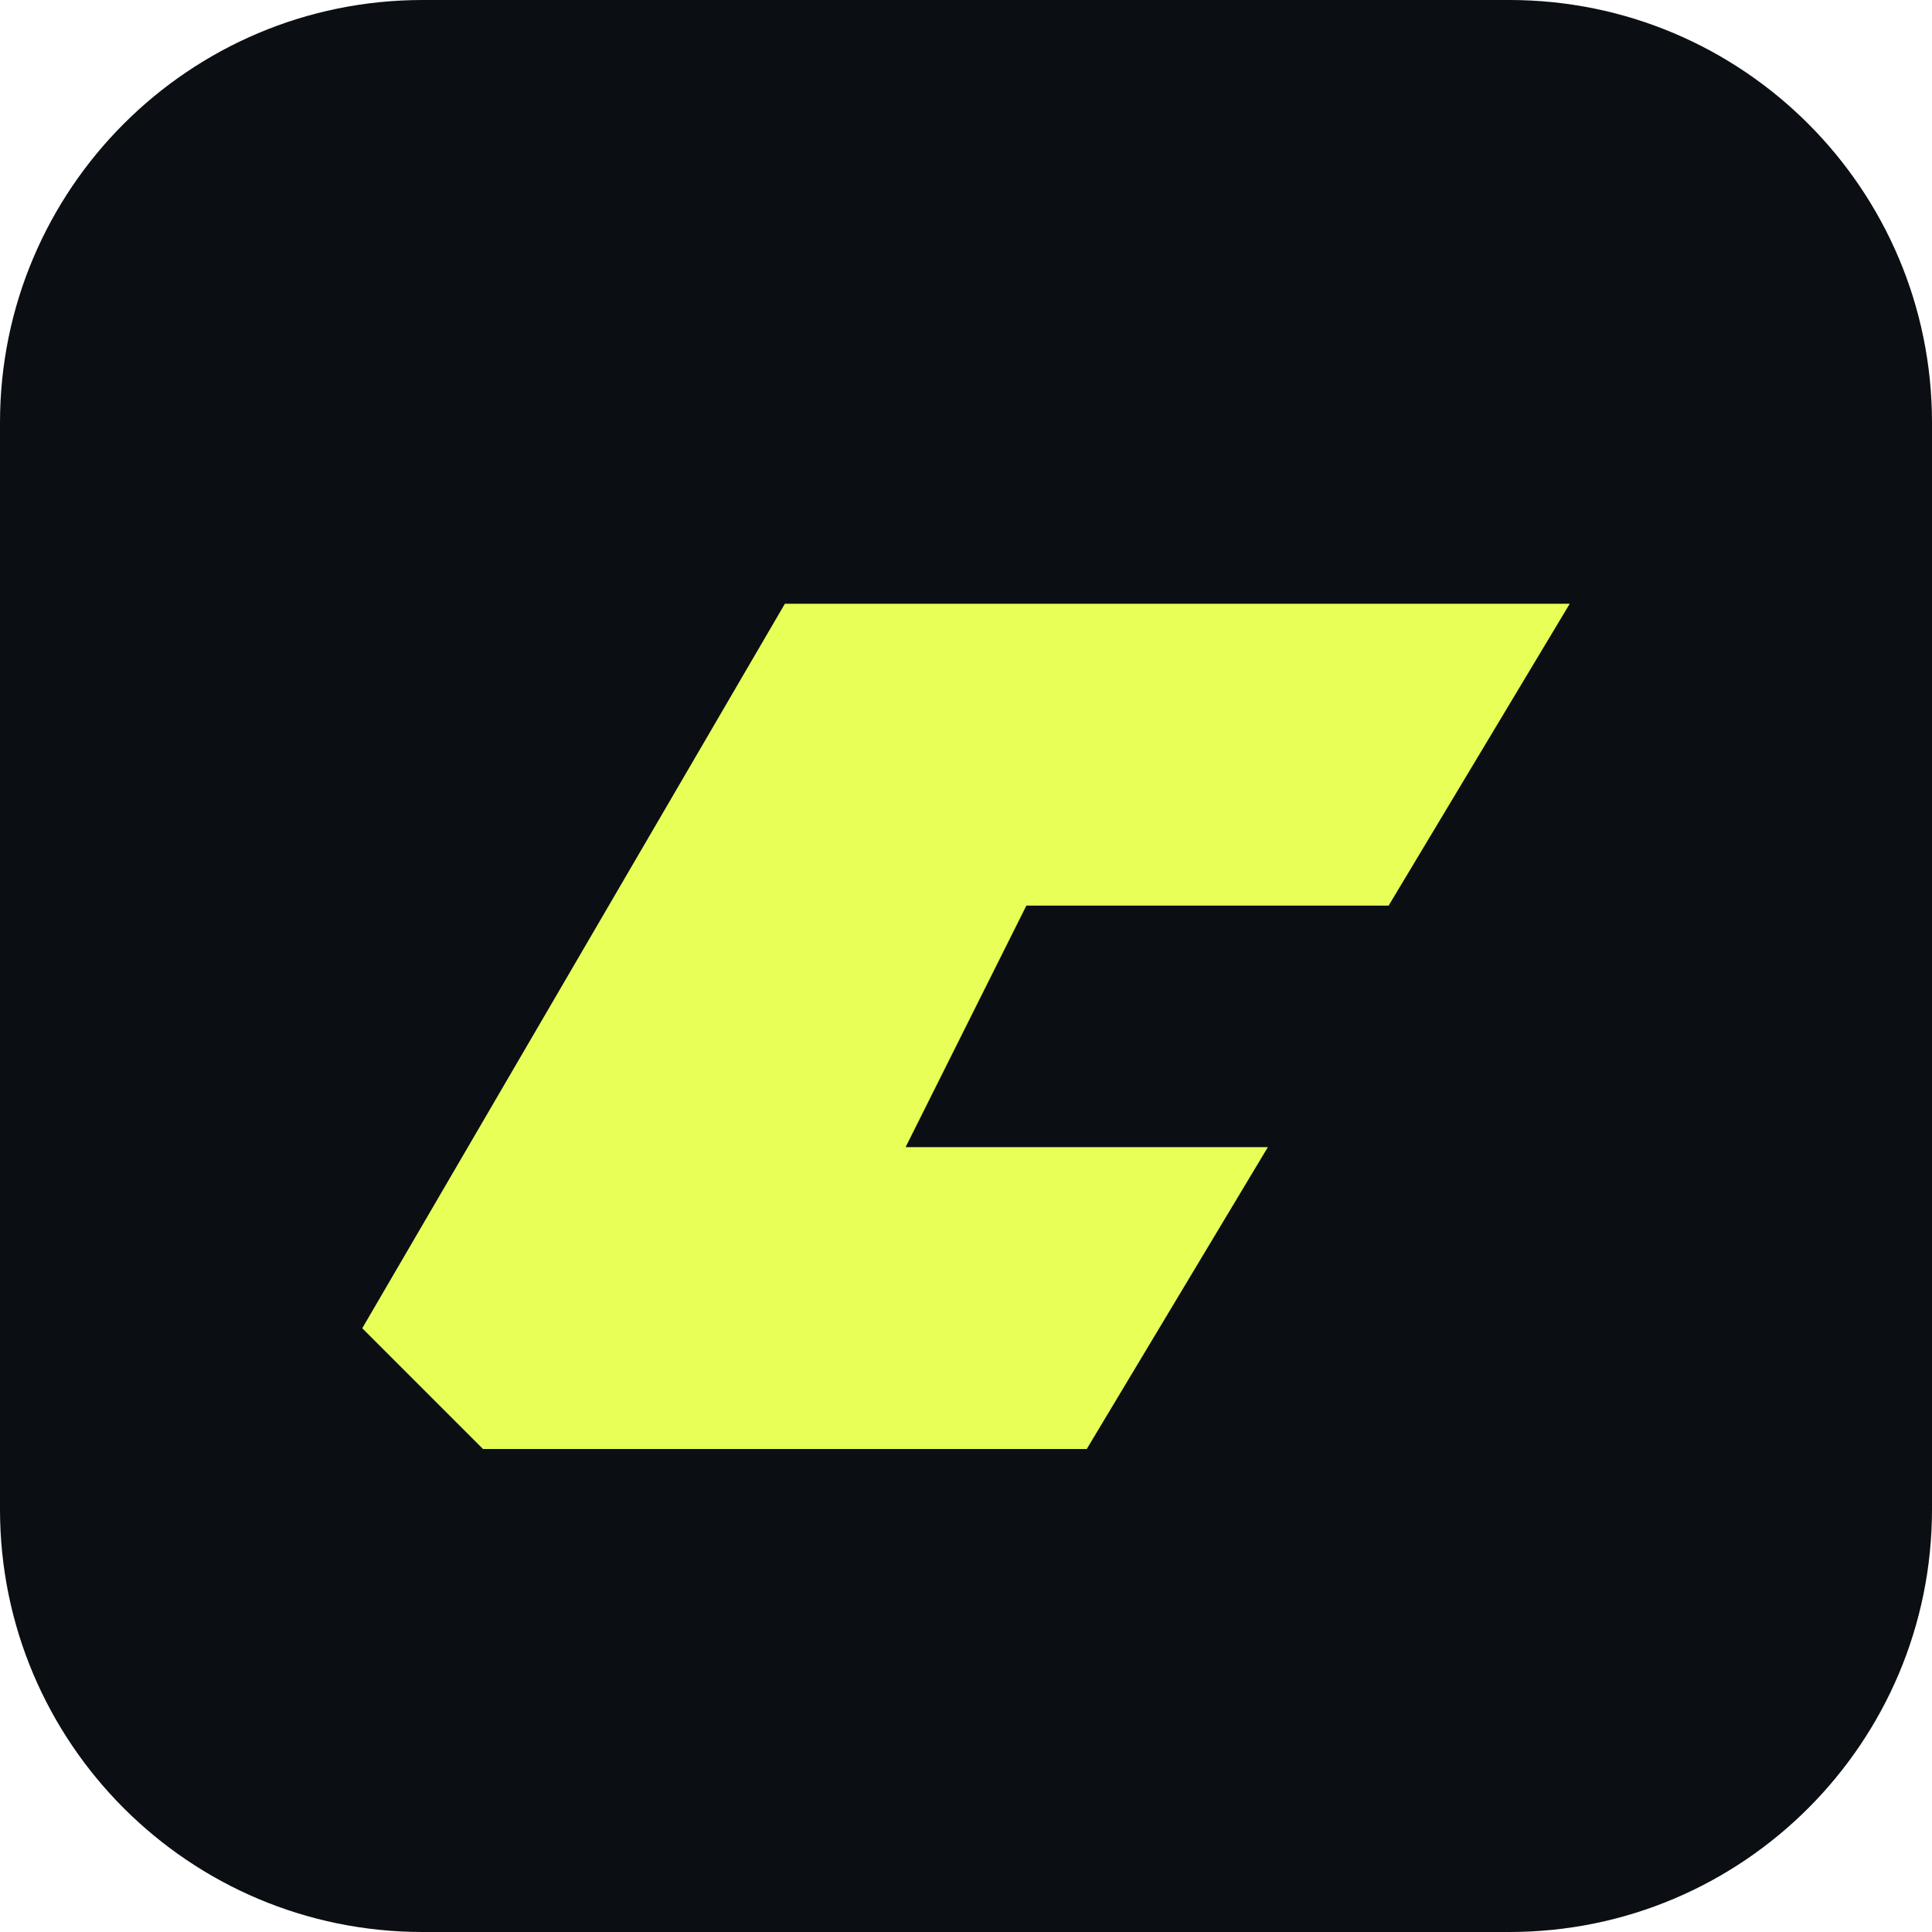
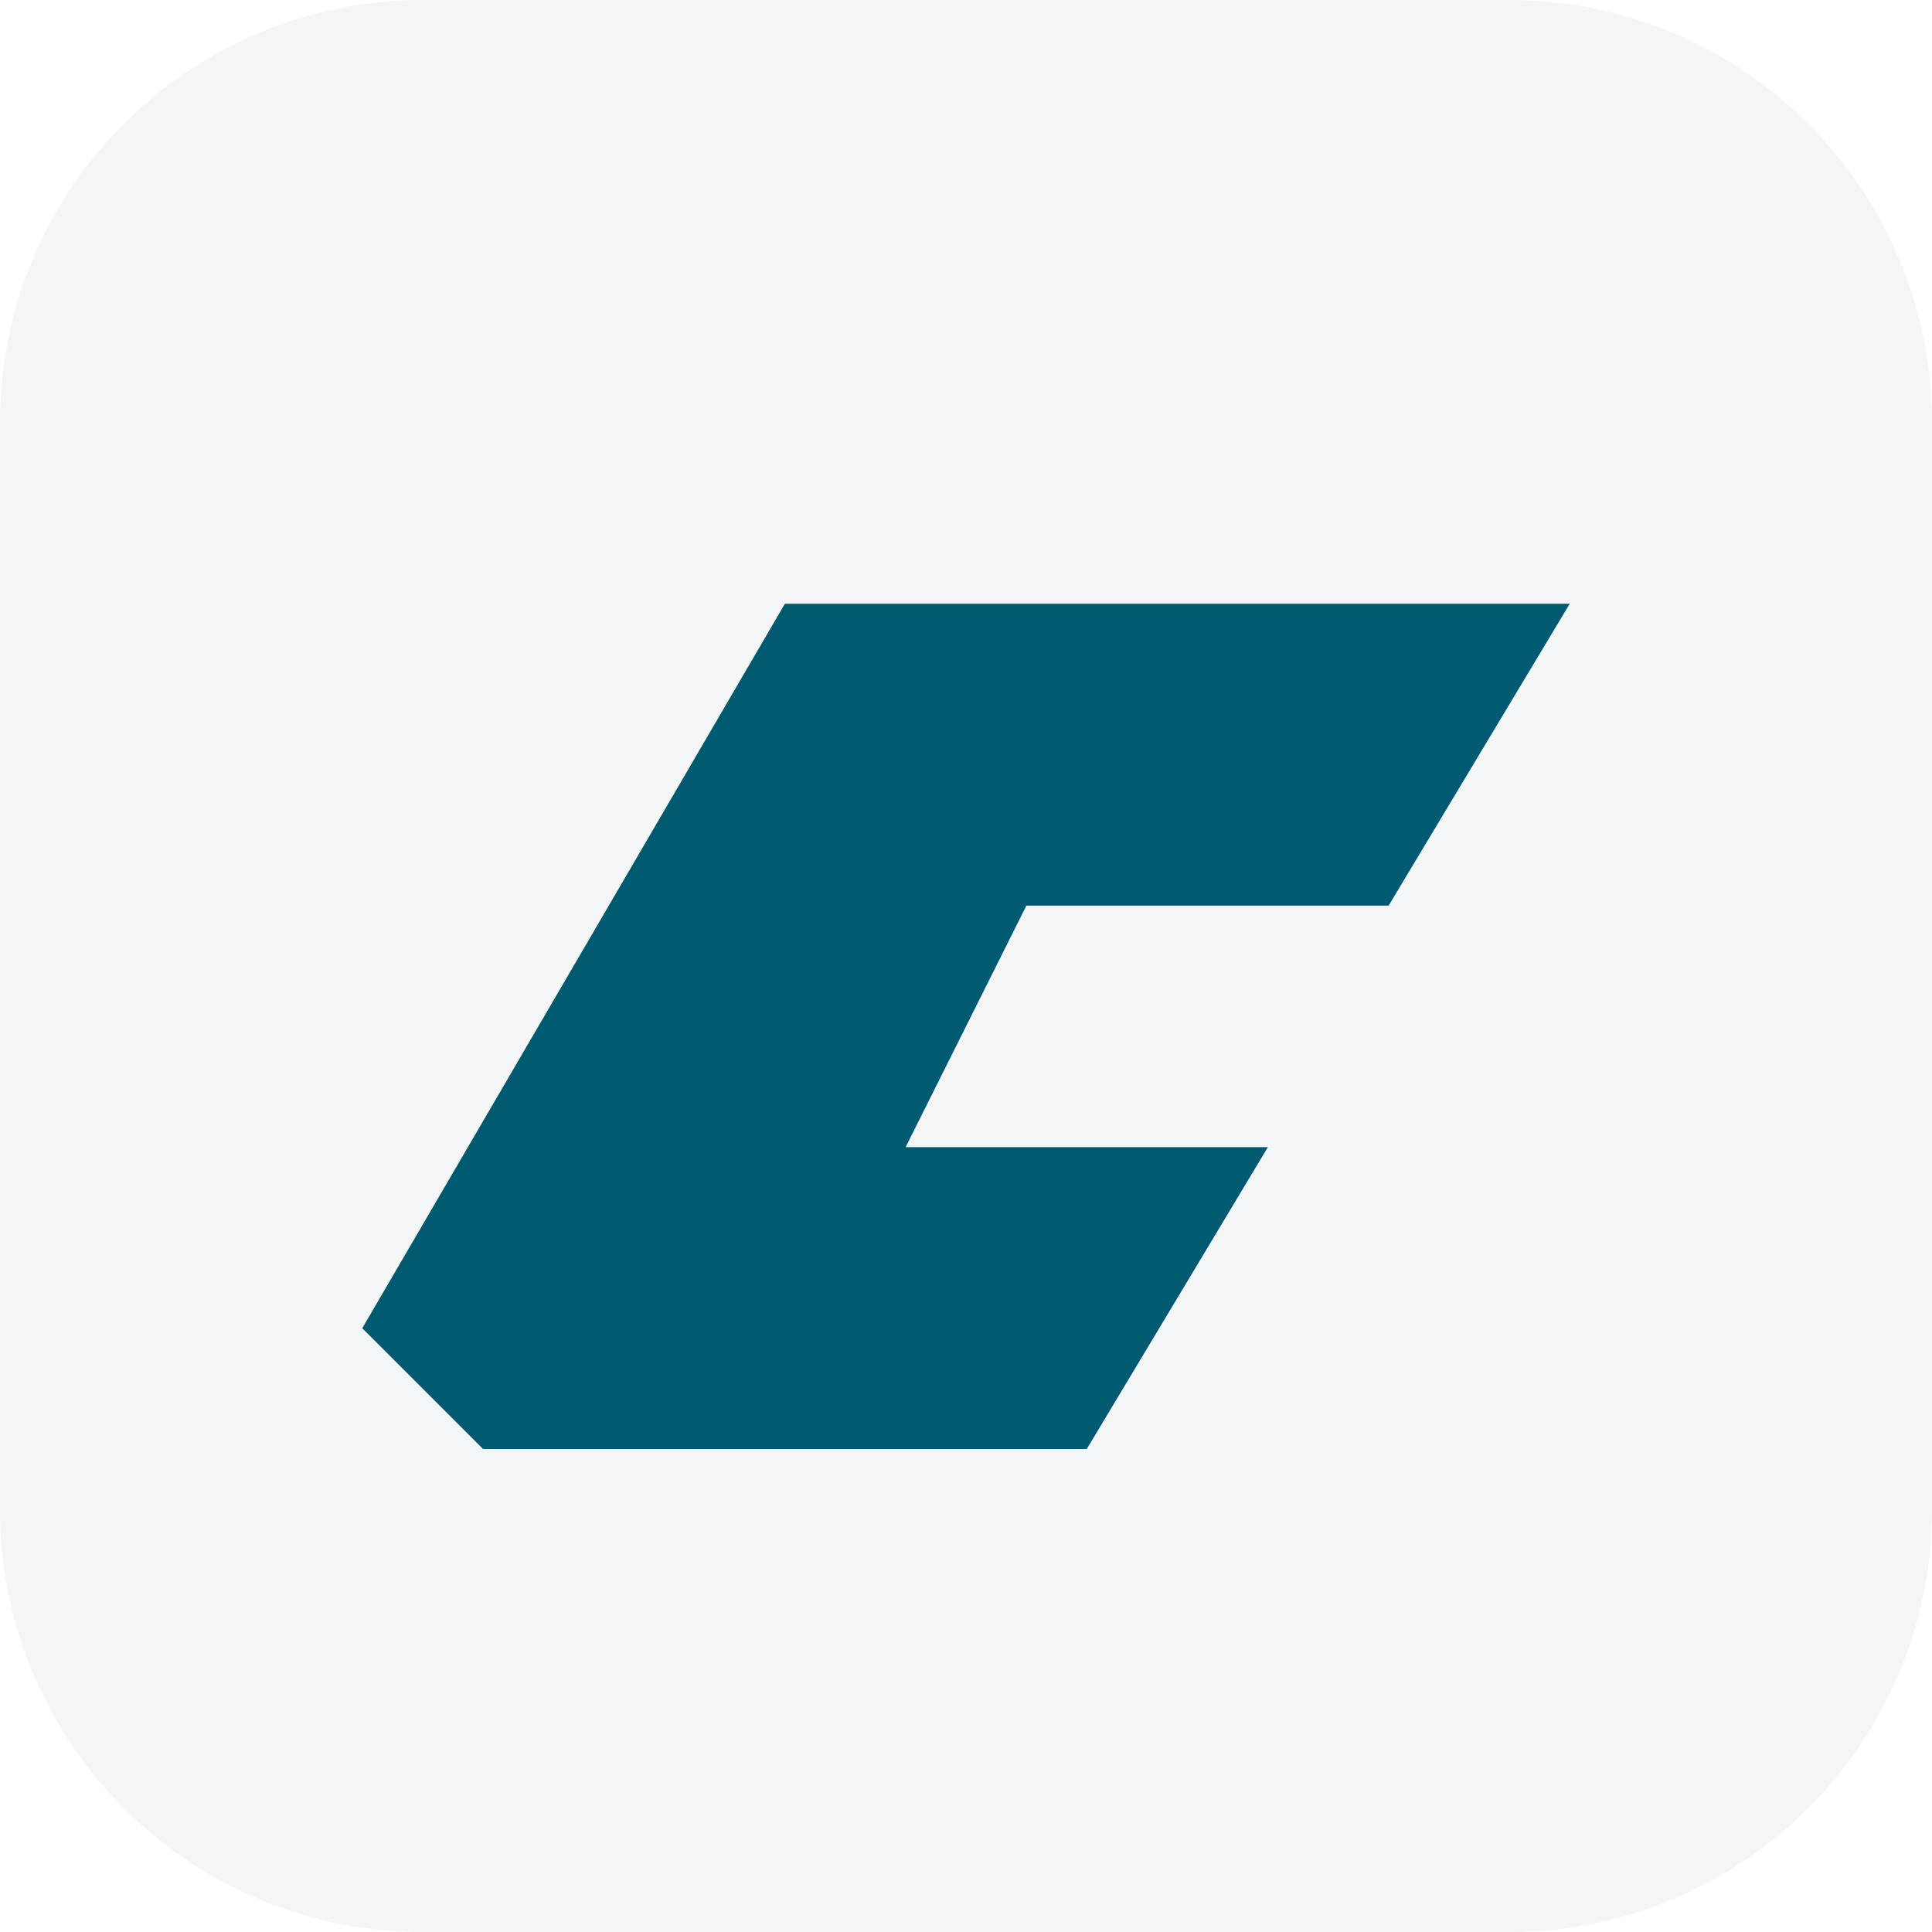
<svg xmlns="http://www.w3.org/2000/svg" viewBox="0 0 64 64">
-   <rect width="64" height="64" rx="14" fill="#0B0F14" />
-   <path d="M12 44 L26 20 H52 L46 30 H34 L30 38 H42 L36 48 H16 Z" fill="#E8FF57" />
+   <rect width="64" height="64" rx="14" fill="#F3F5F7" />
+   <path d="M12 44 L26 20 H52 L46 30 H34 L30 38 H42 L36 48 H16 Z" fill="#005B70" />
</svg>
